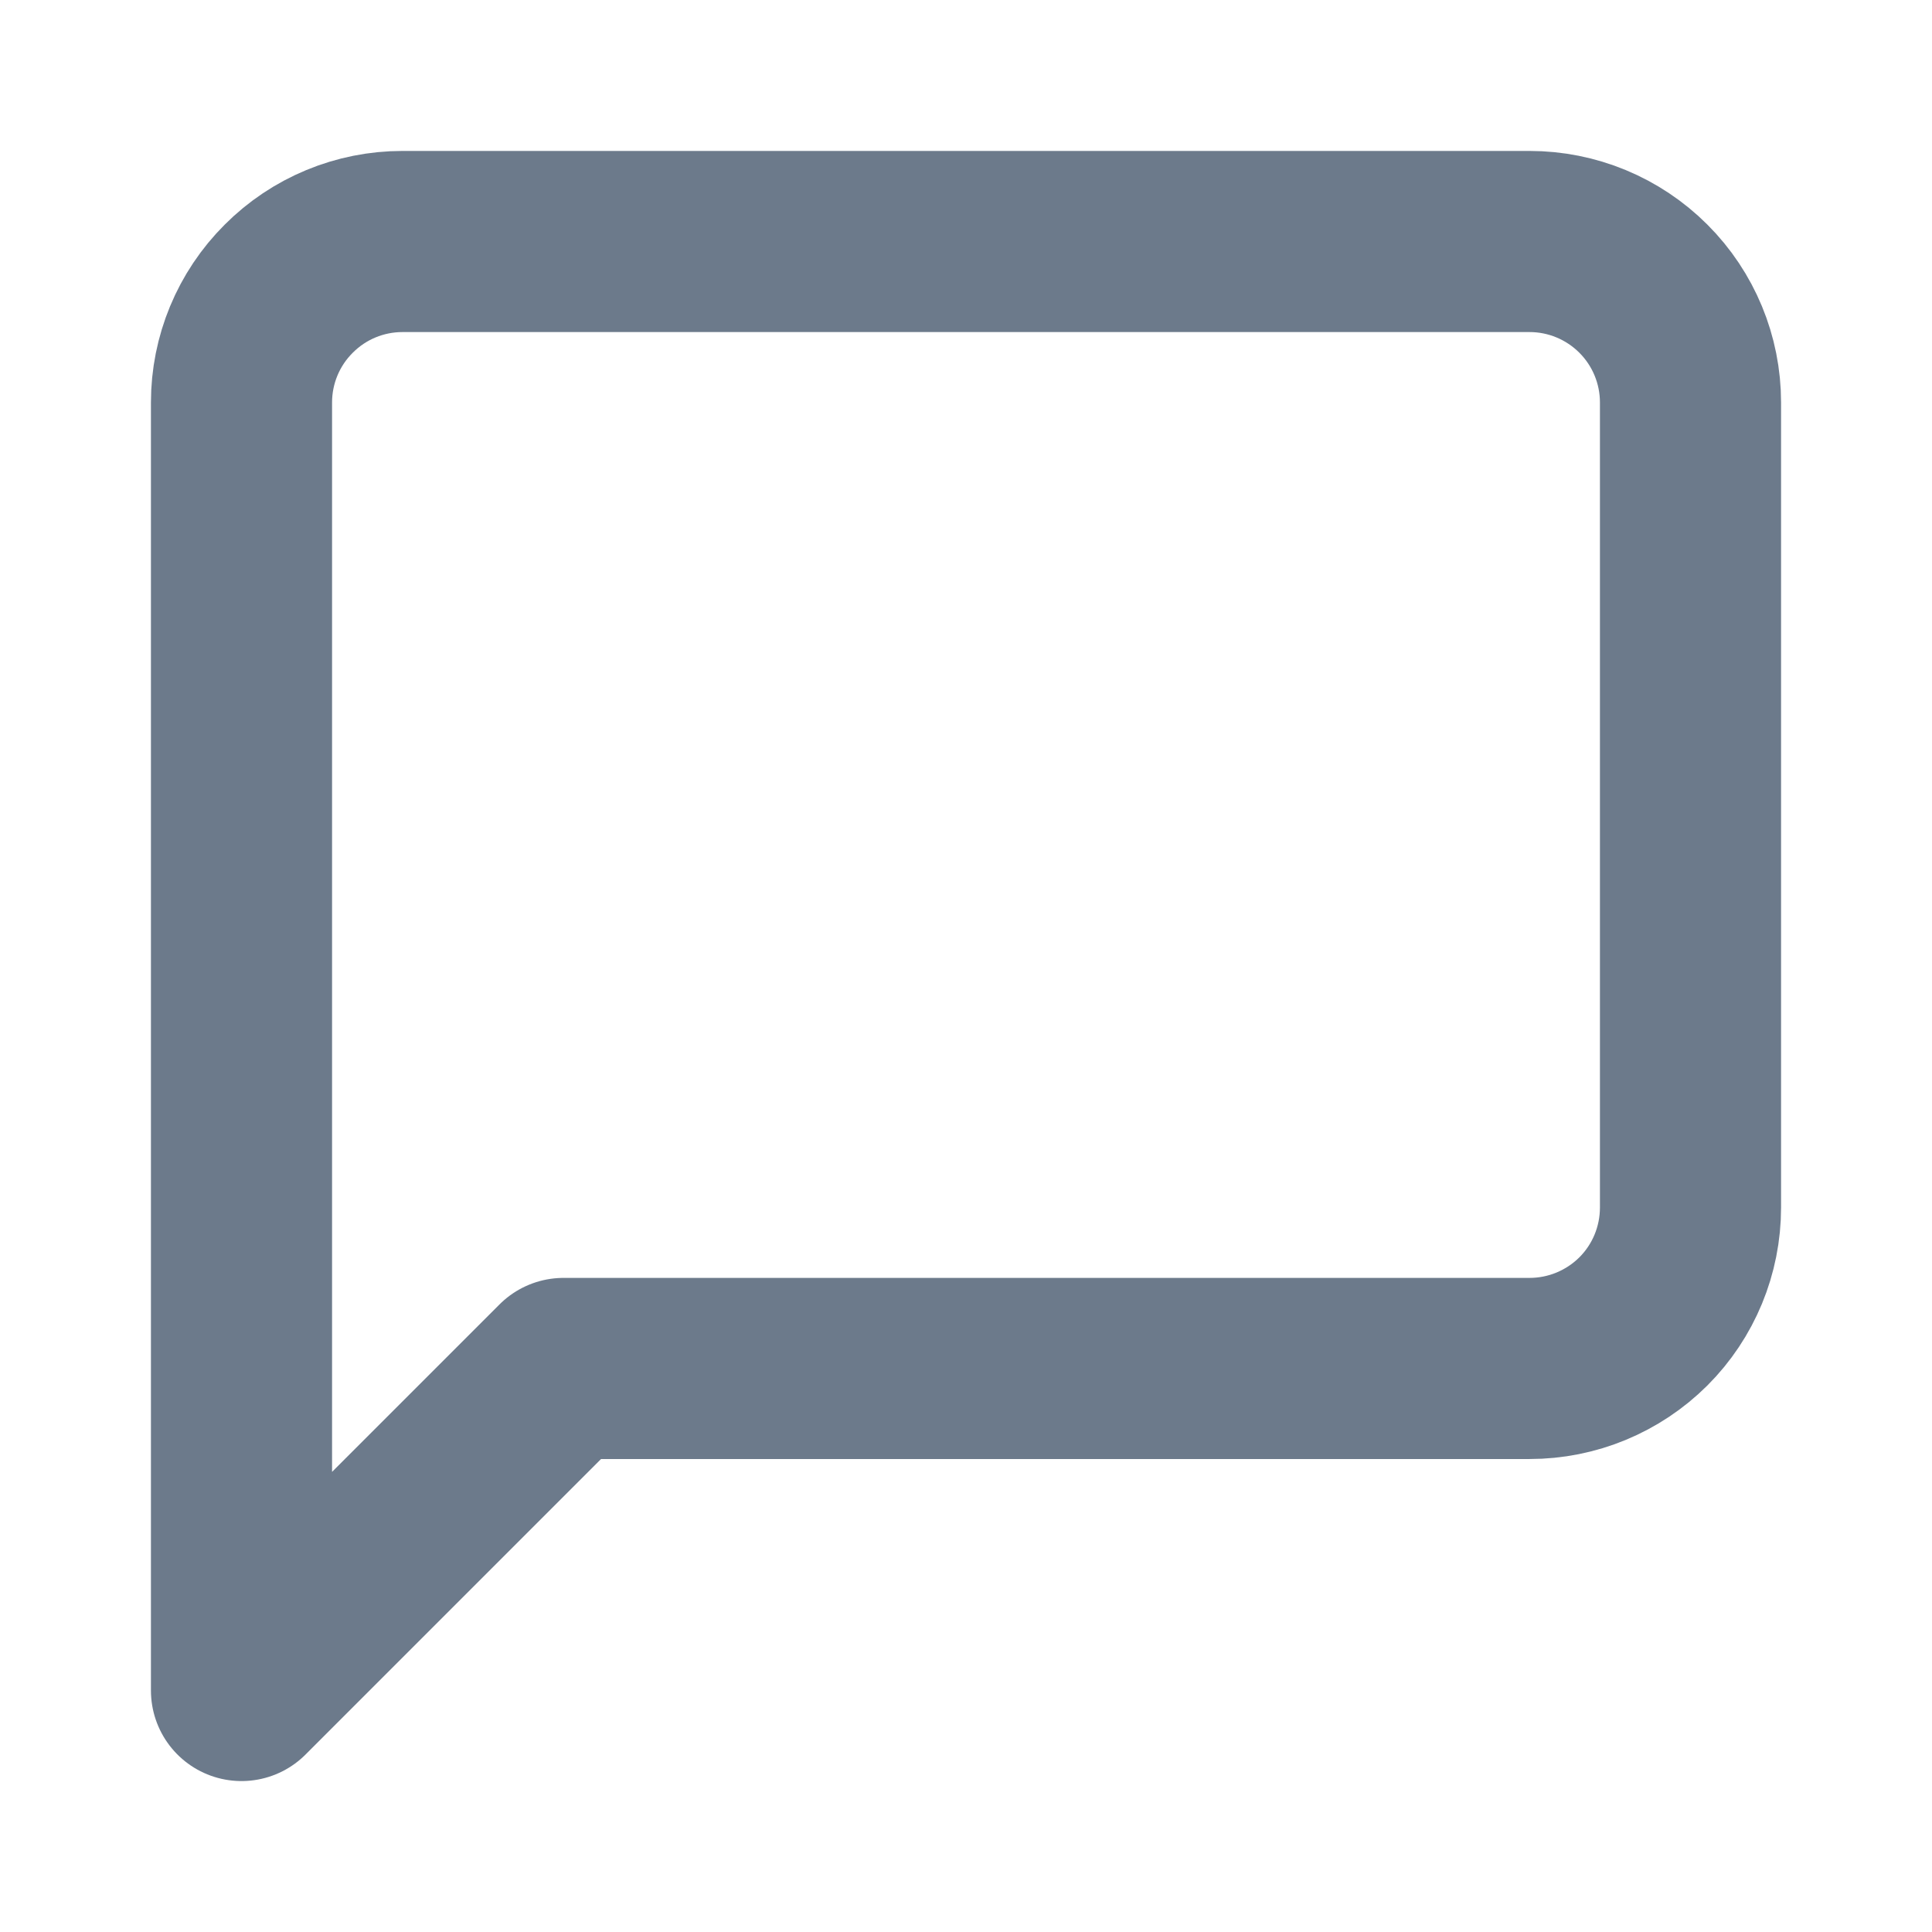
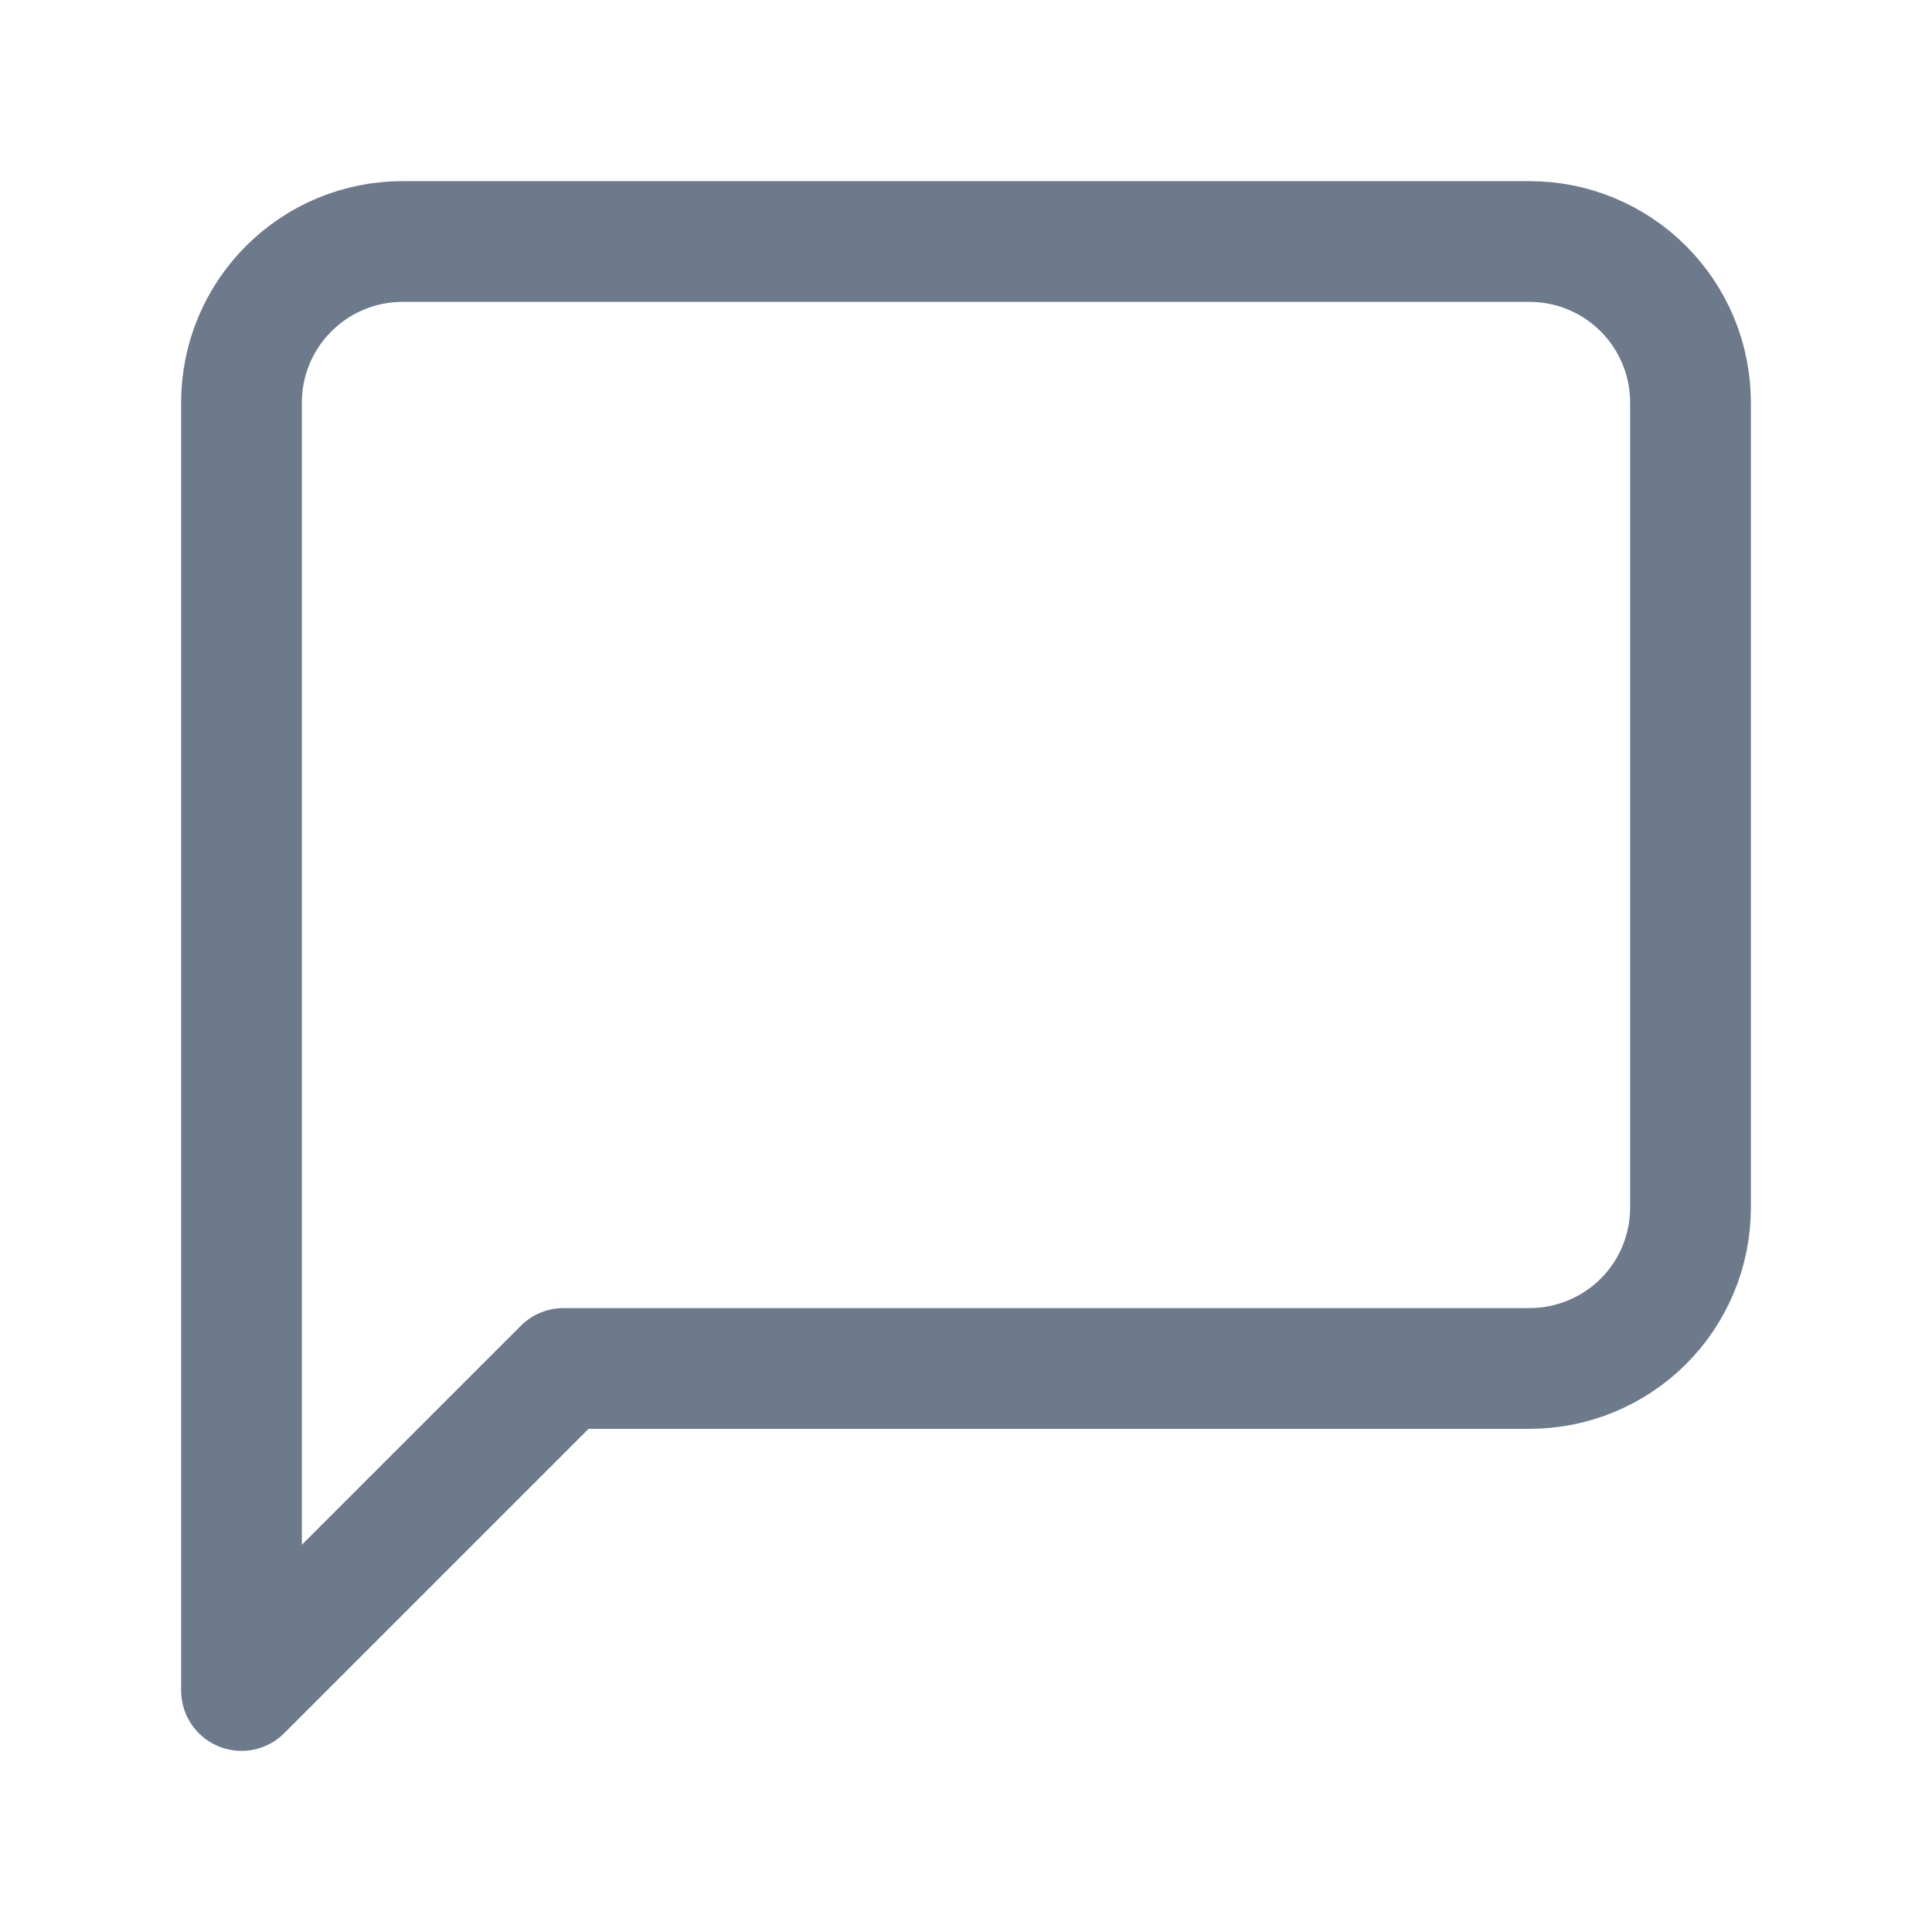
<svg xmlns="http://www.w3.org/2000/svg" width="16" height="16" viewBox="0 0 16 16" fill="none">
  <g id="line / chat">
-     <path id="Vector" d="M14 10C14 10.354 13.86 10.693 13.61 10.943C13.359 11.193 13.02 11.333 12.667 11.333H4.667L2 14V3.333C2 2.98 2.14 2.641 2.391 2.391C2.641 2.14 2.98 2 3.333 2H12.667C13.02 2 13.359 2.14 13.61 2.391C13.86 2.641 14 2.98 14 3.333V10Z" stroke="#6C7A8B" stroke-width="1.5" stroke-linecap="round" stroke-linejoin="round" />
+     <path id="Vector" d="M14 10C14 10.354 13.86 10.693 13.61 10.943C13.359 11.193 13.02 11.333 12.667 11.333H4.667L2 14V3.333C2 2.98 2.14 2.641 2.391 2.391C2.641 2.14 2.98 2 3.333 2H12.667C13.02 2 13.359 2.14 13.61 2.391C13.86 2.641 14 2.98 14 3.333V10Z" stroke="#6C7A8B" strokeWidth="1.5" stroke-linecap="round" stroke-linejoin="round" />
  </g>
</svg>
